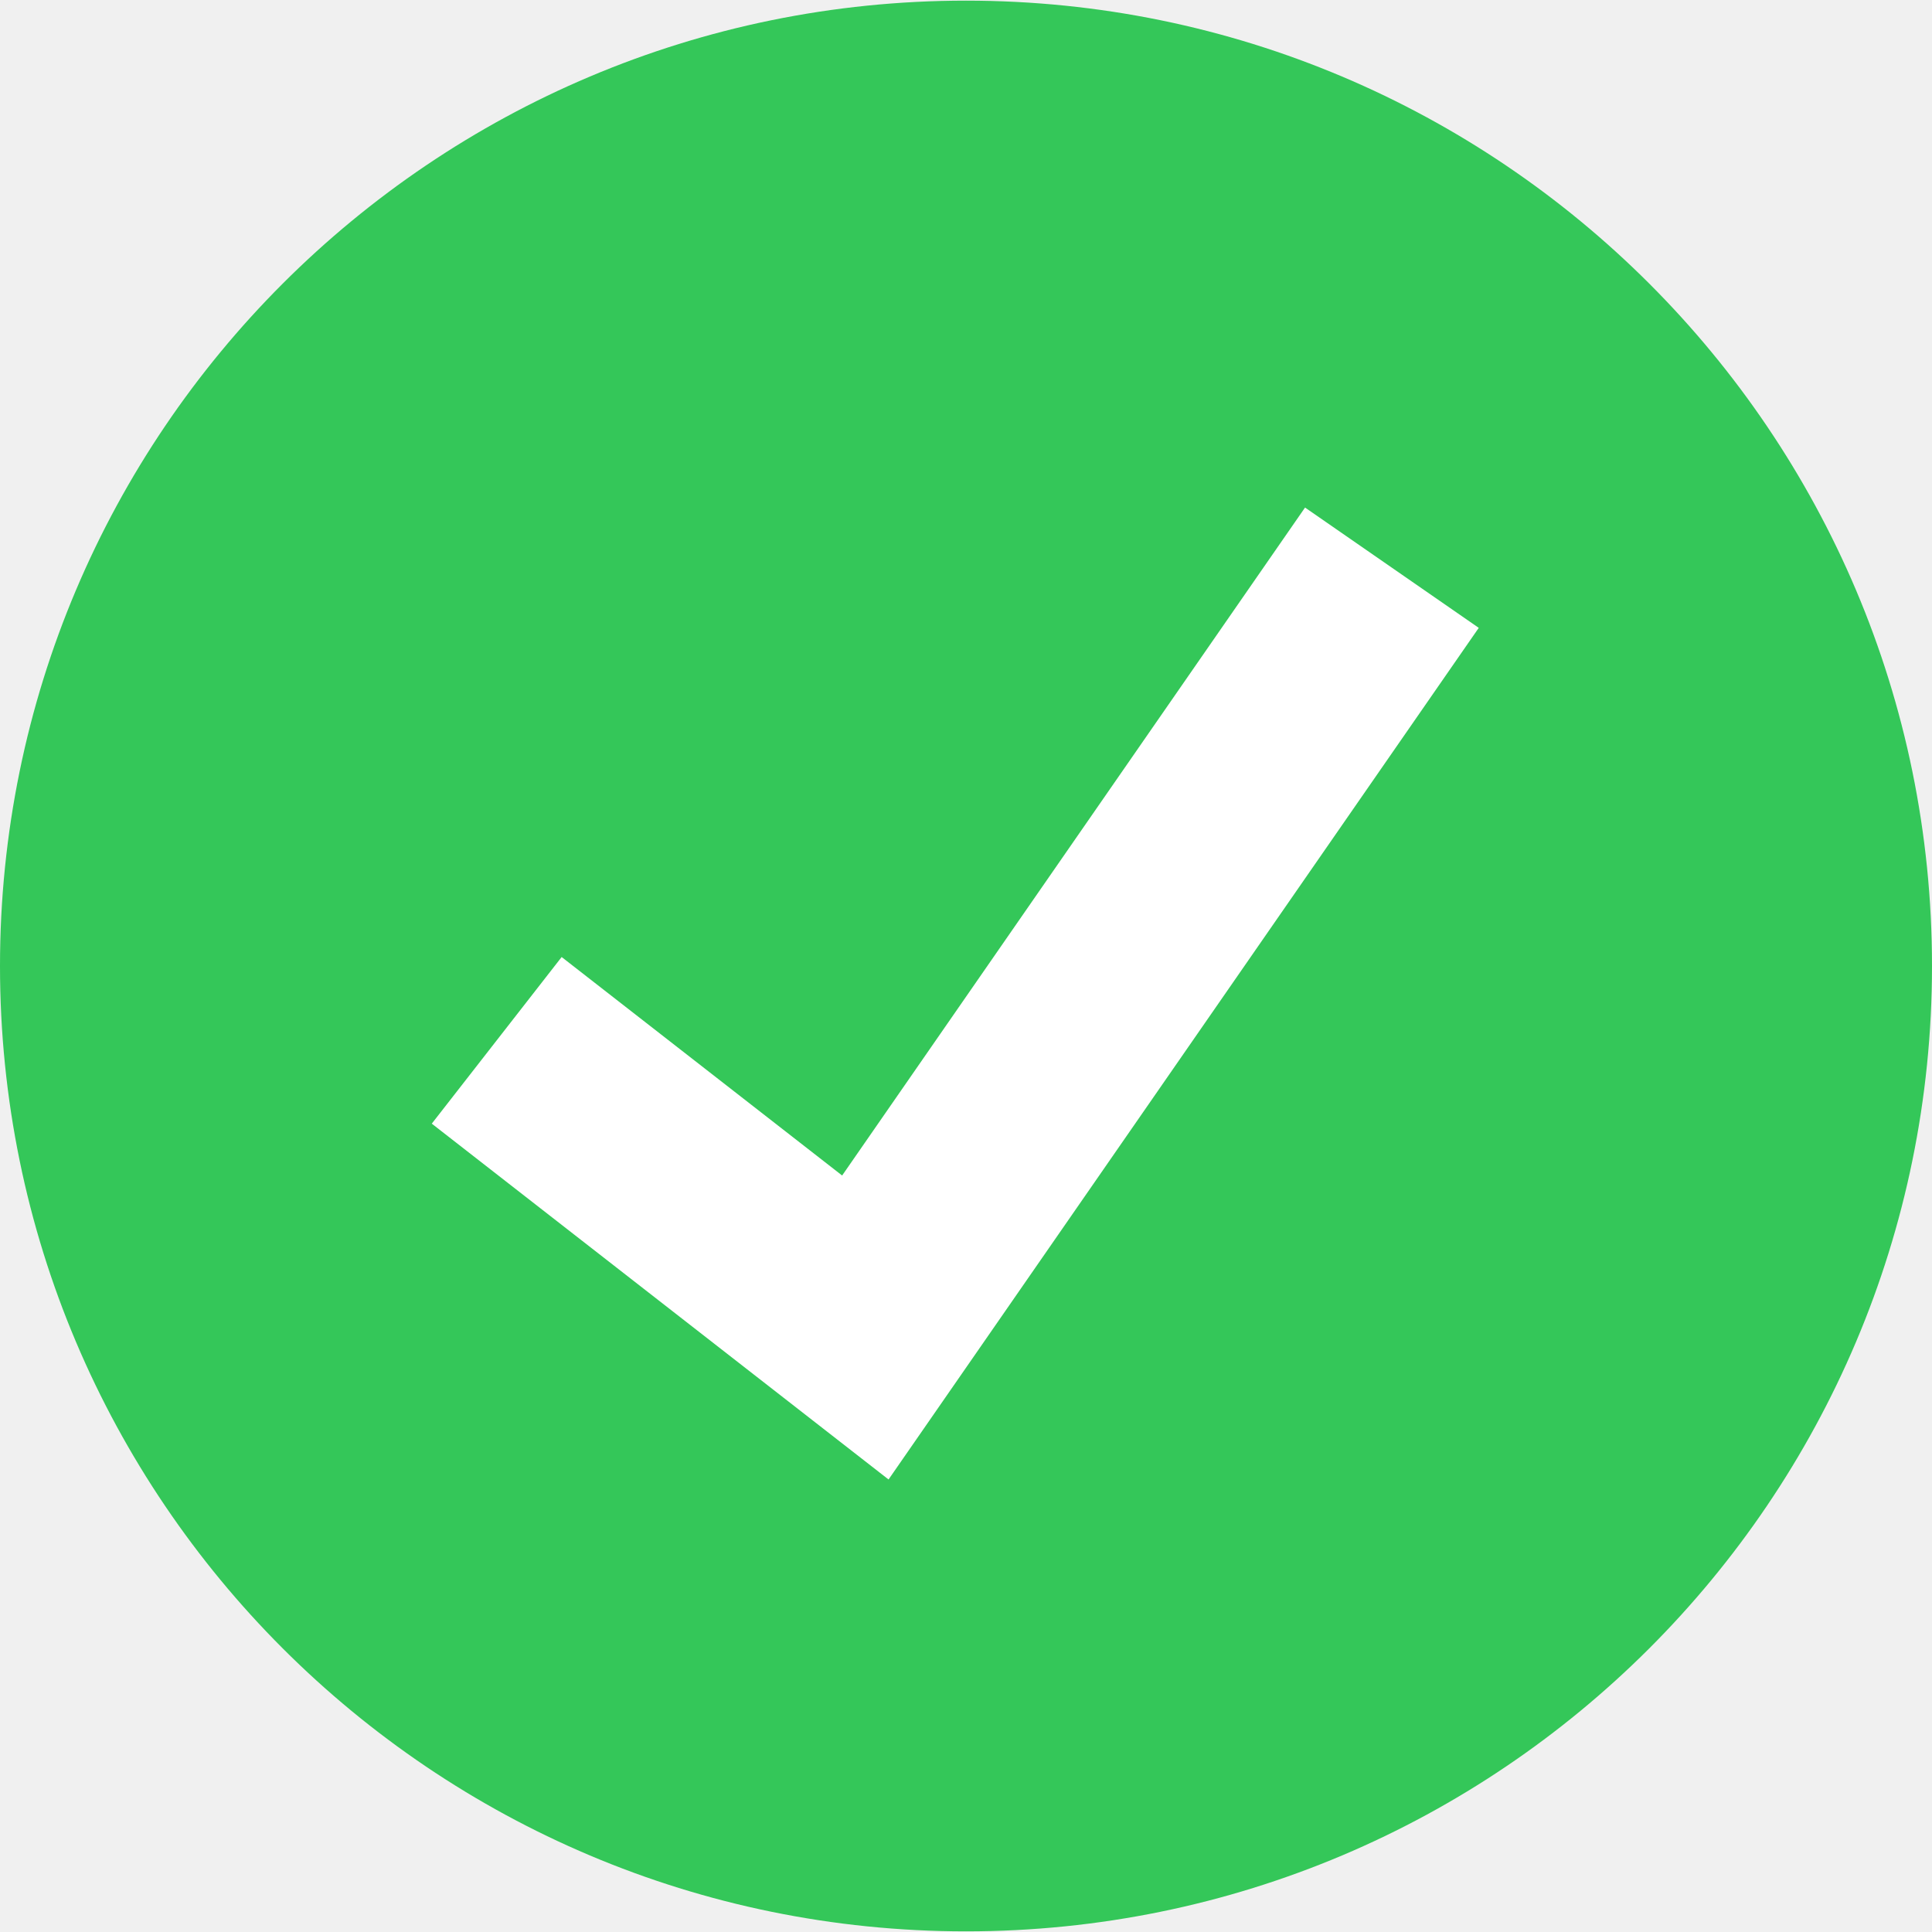
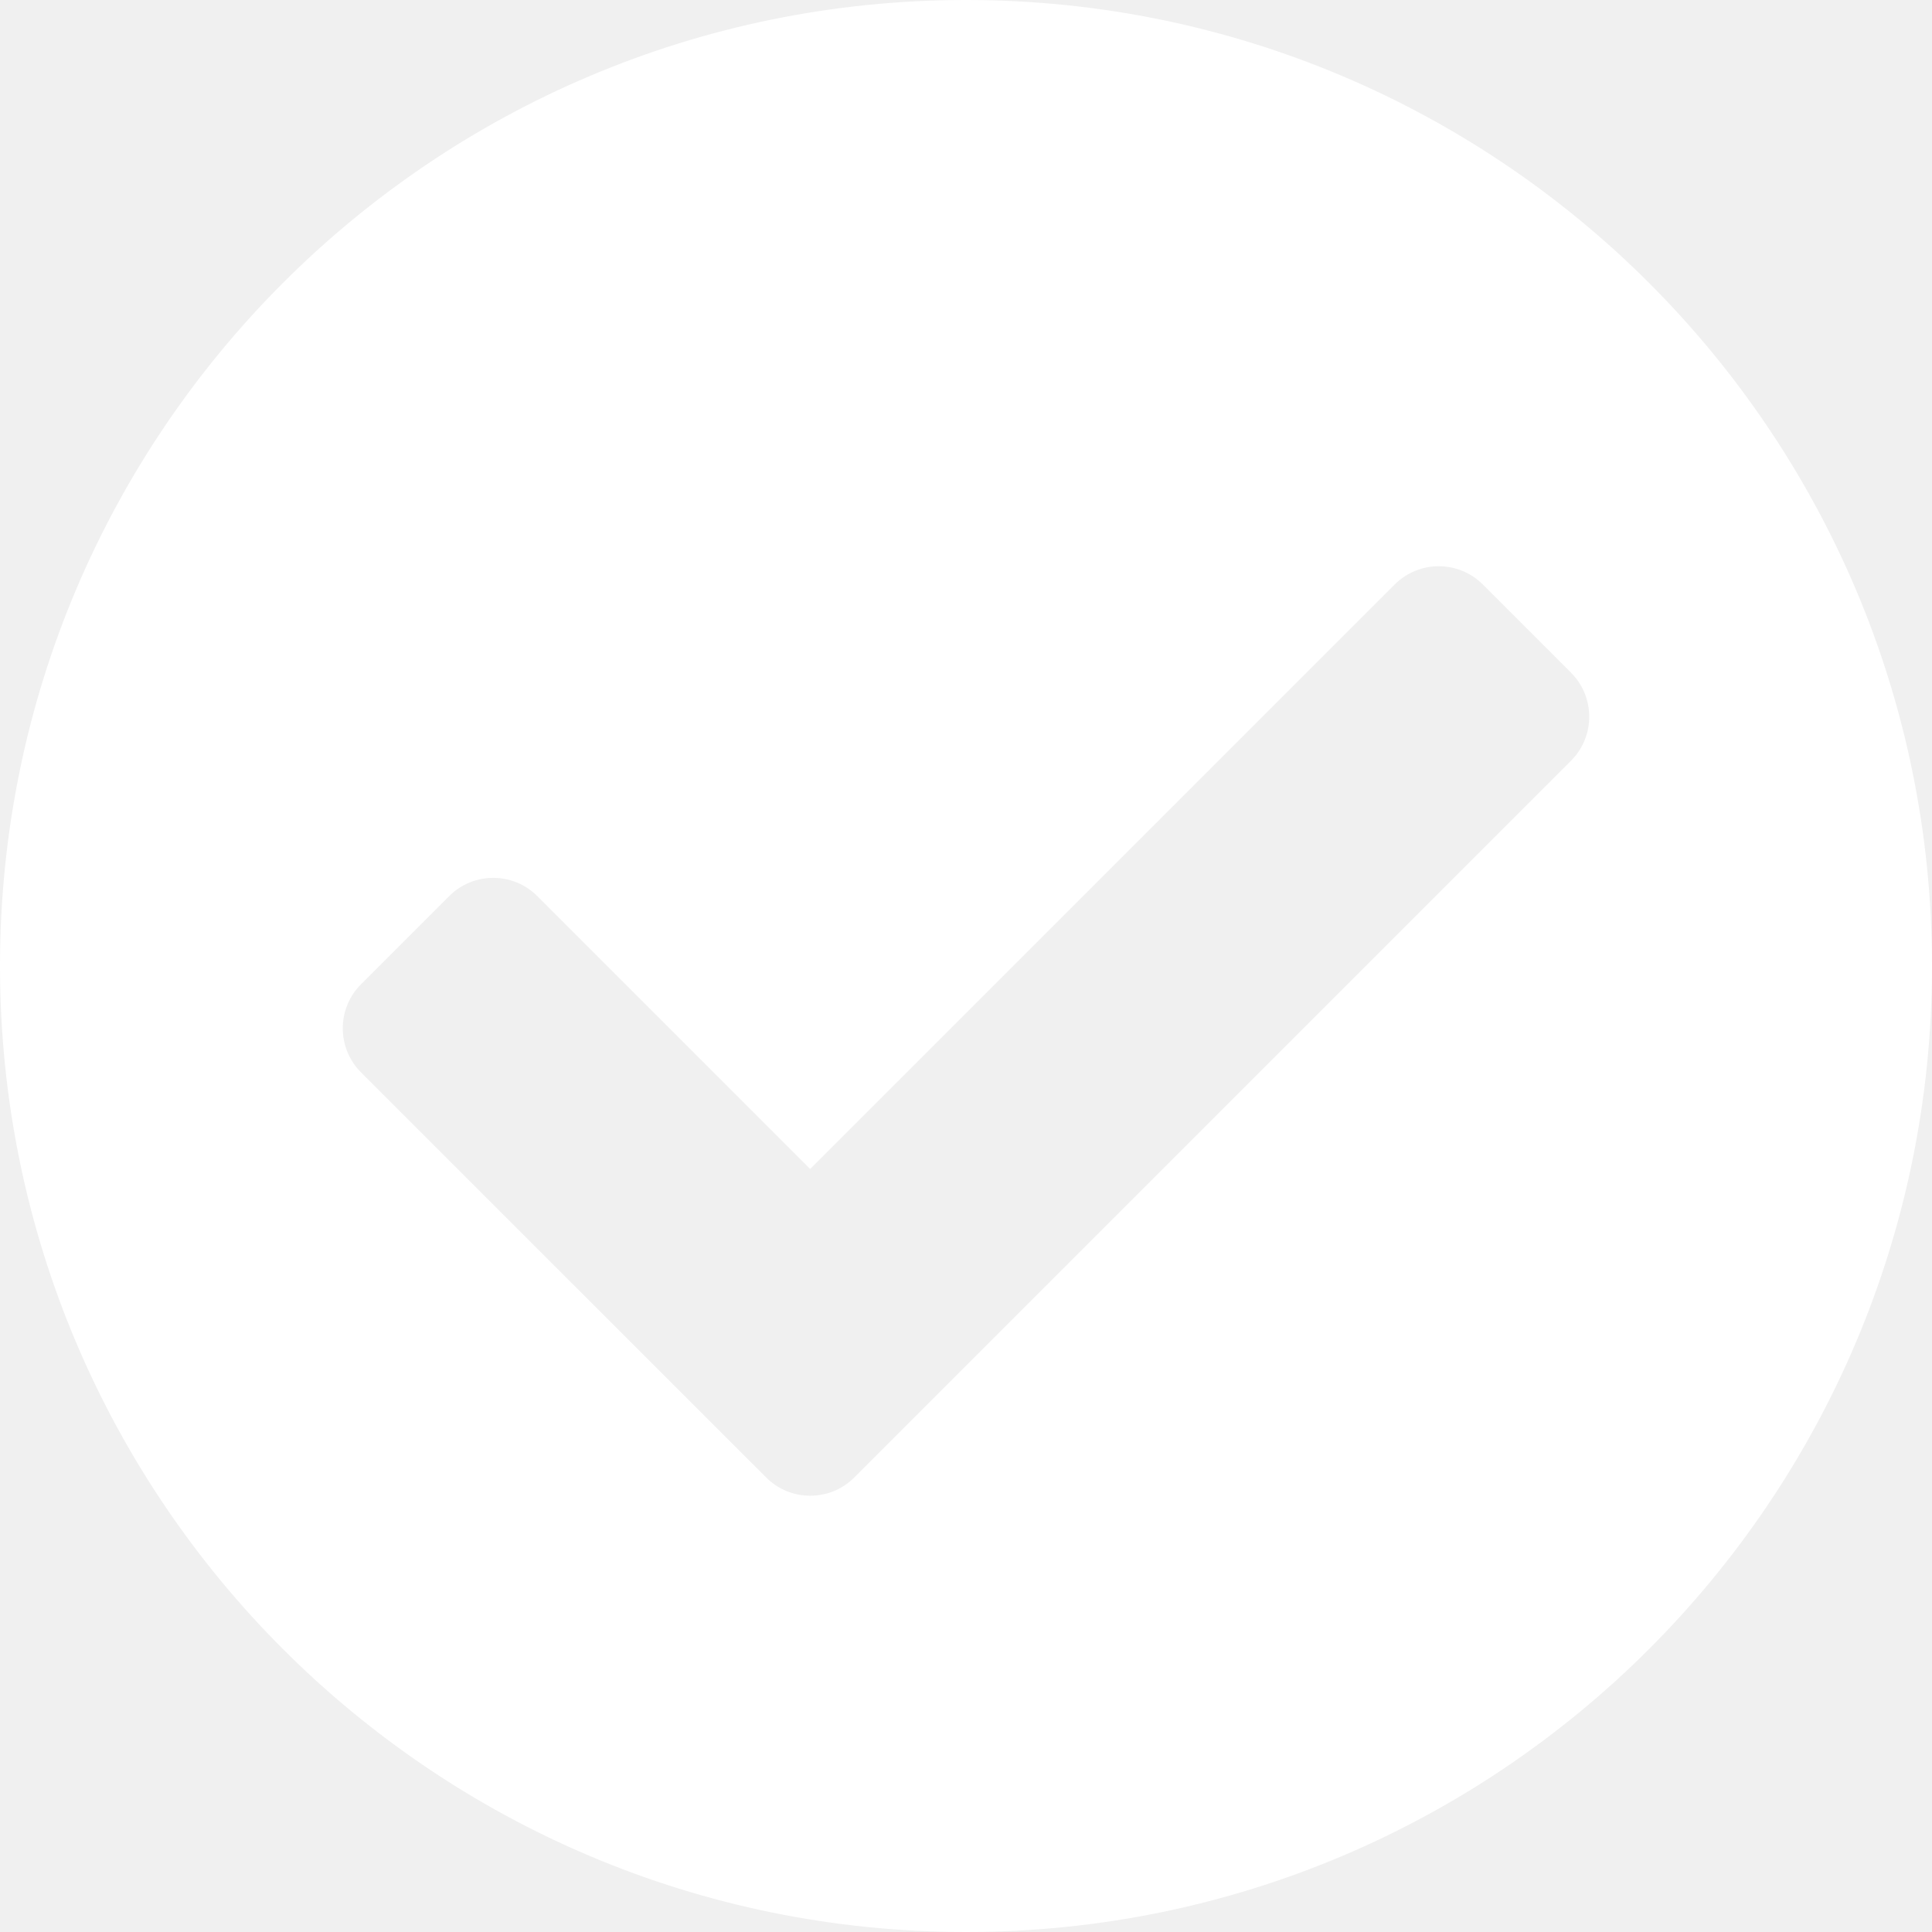
<svg xmlns="http://www.w3.org/2000/svg" width="45" height="45" viewBox="0 0 45 45" fill="none">
-   <path d="M22.5 44.985C34.926 44.985 45 34.918 45 22.5C45 10.082 34.926 0.015 22.5 0.015C10.074 0.015 0 10.082 0 22.5C0 34.918 10.074 44.985 22.5 44.985Z" fill="#34C759" />
-   <path d="M20.696 34.46L10.057 26.172L13.082 22.291L19.615 27.38L30.397 11.822L34.443 14.624L20.696 34.46Z" fill="white" />
+   <path d="M45 22.5C45 34.926 34.926 45 22.5 45C10.074 45 0 34.926 0 22.5C0 10.074 10.074 0 22.5 0C34.926 0 45 10.074 45 22.5ZM19.897 34.414L36.591 17.72C37.158 17.153 37.158 16.234 36.591 15.667L34.538 13.614C33.971 13.047 33.052 13.047 32.485 13.614L18.871 27.228L12.515 20.872C11.948 20.305 11.029 20.305 10.462 20.872L8.409 22.925C7.842 23.492 7.842 24.411 8.409 24.978L17.845 34.413C18.411 34.98 19.331 34.98 19.897 34.414Z" fill="white" />
</svg>
